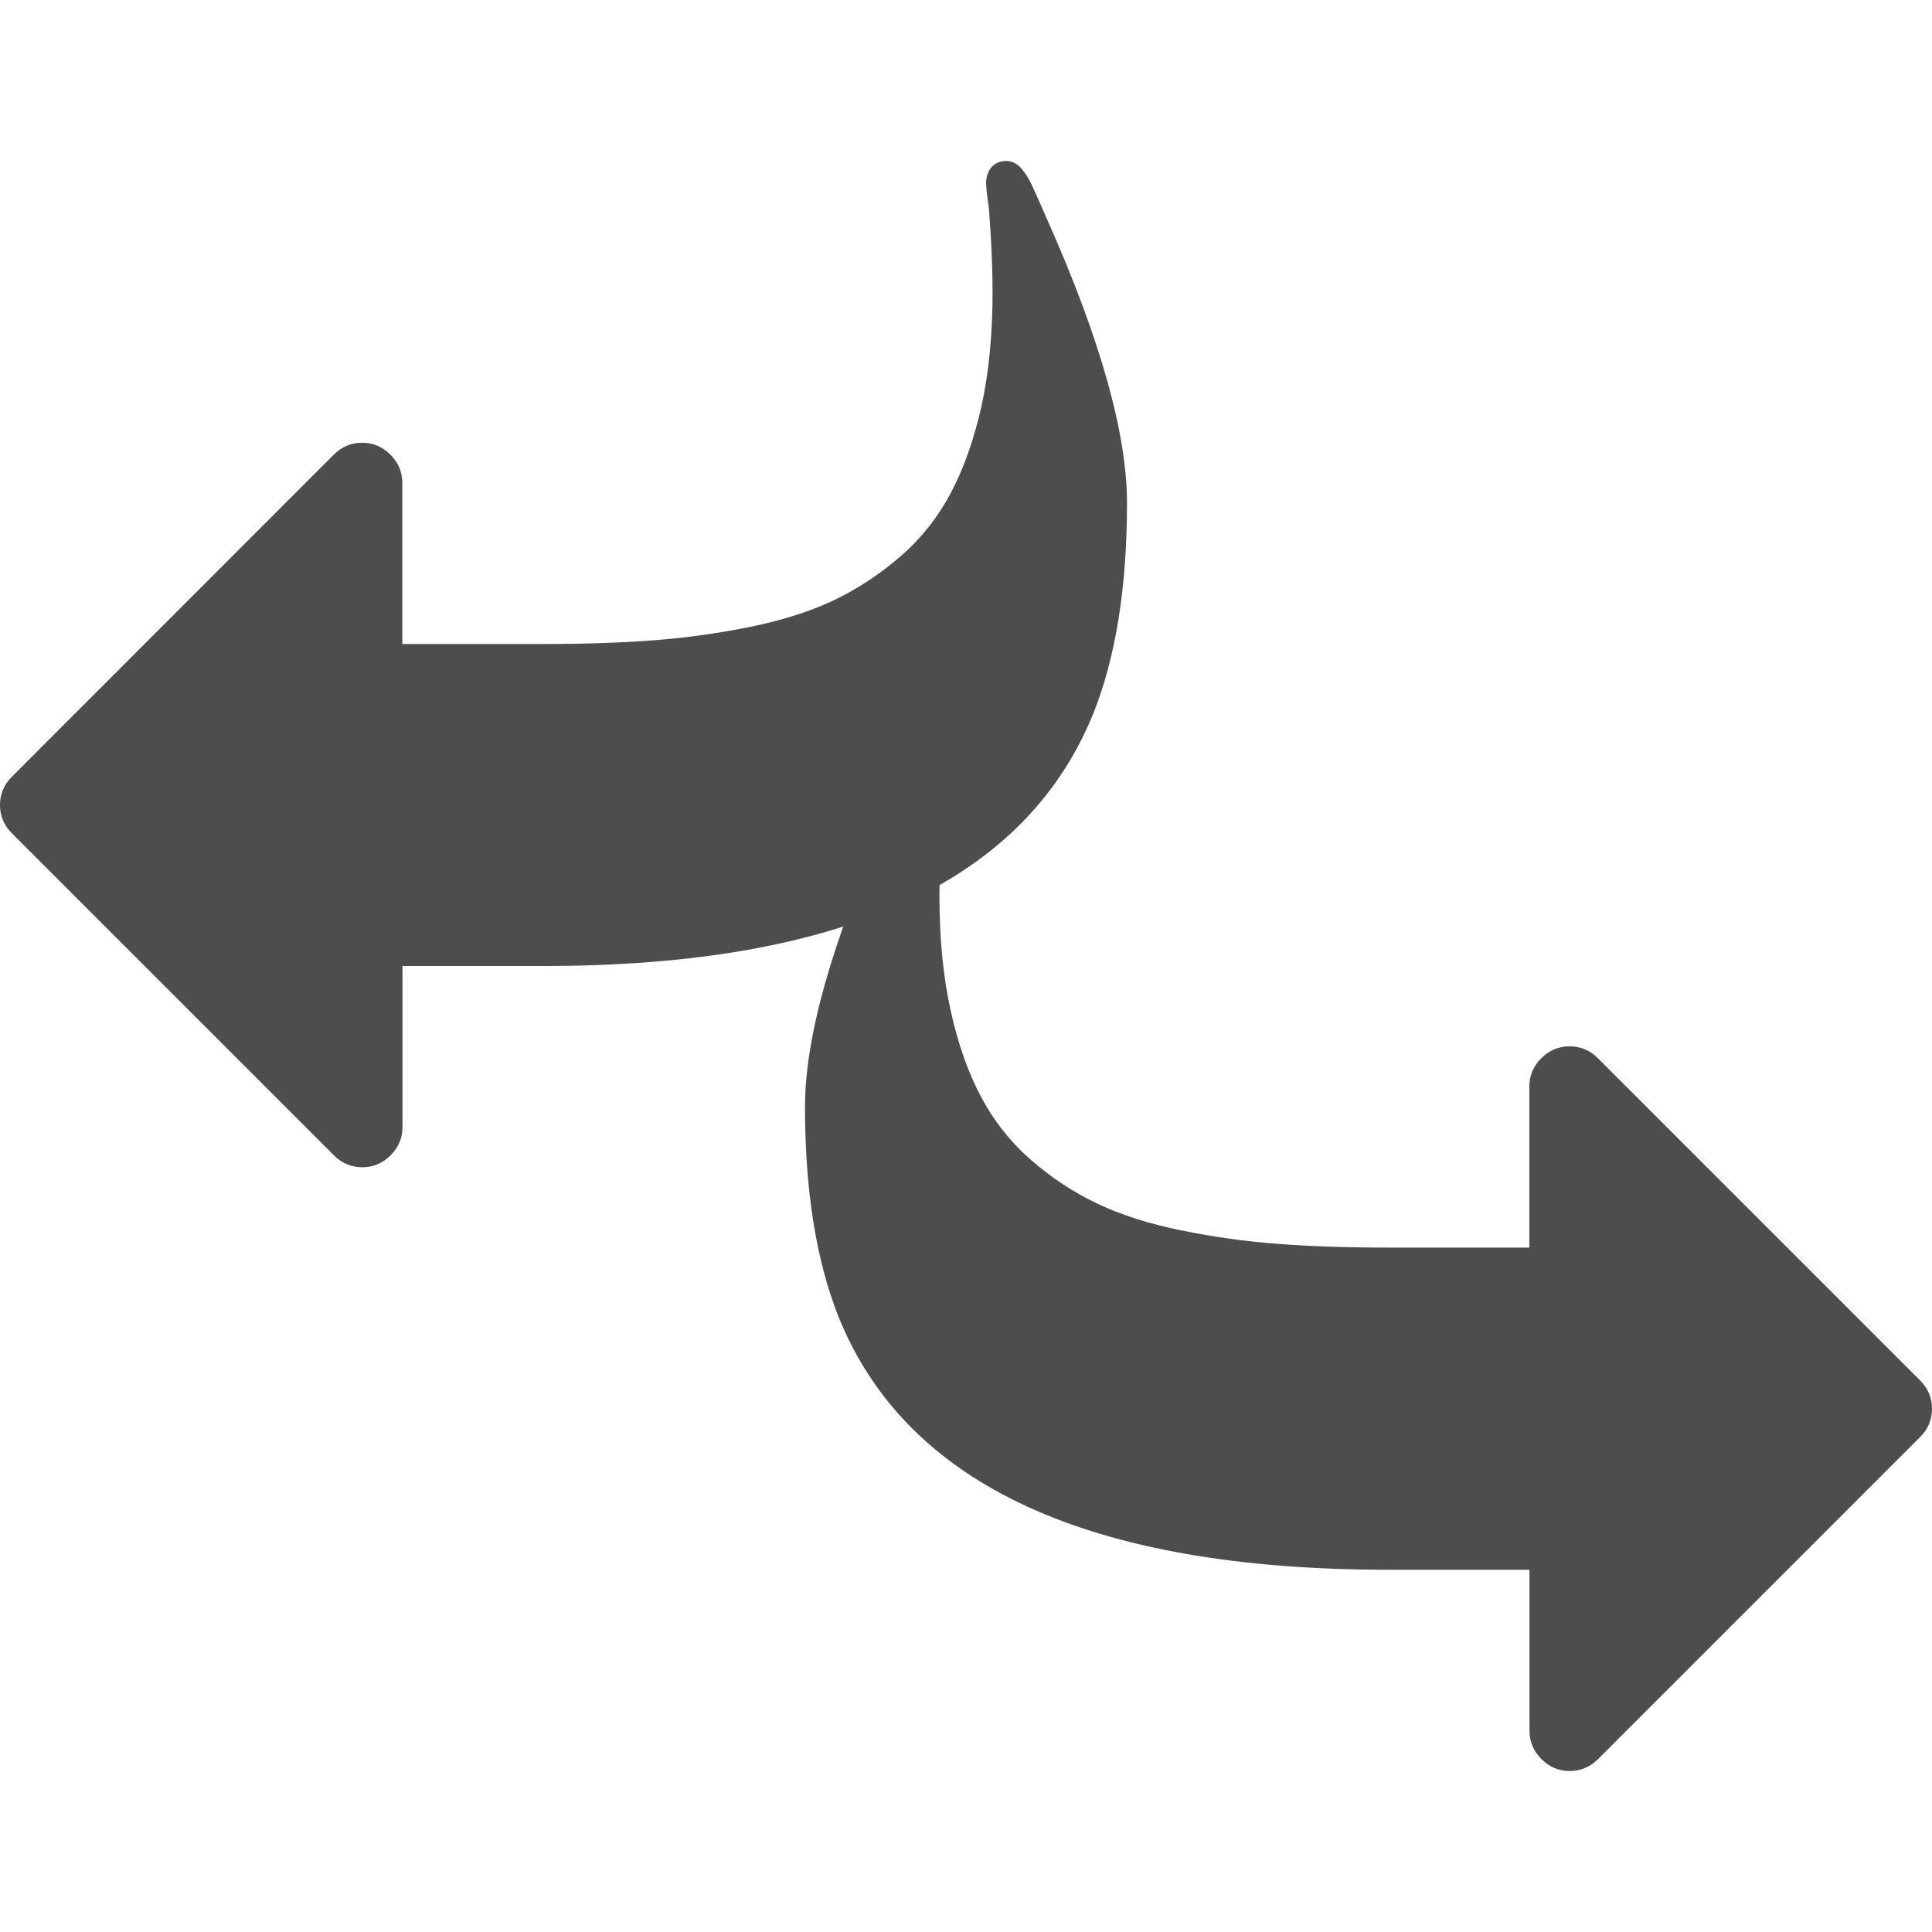
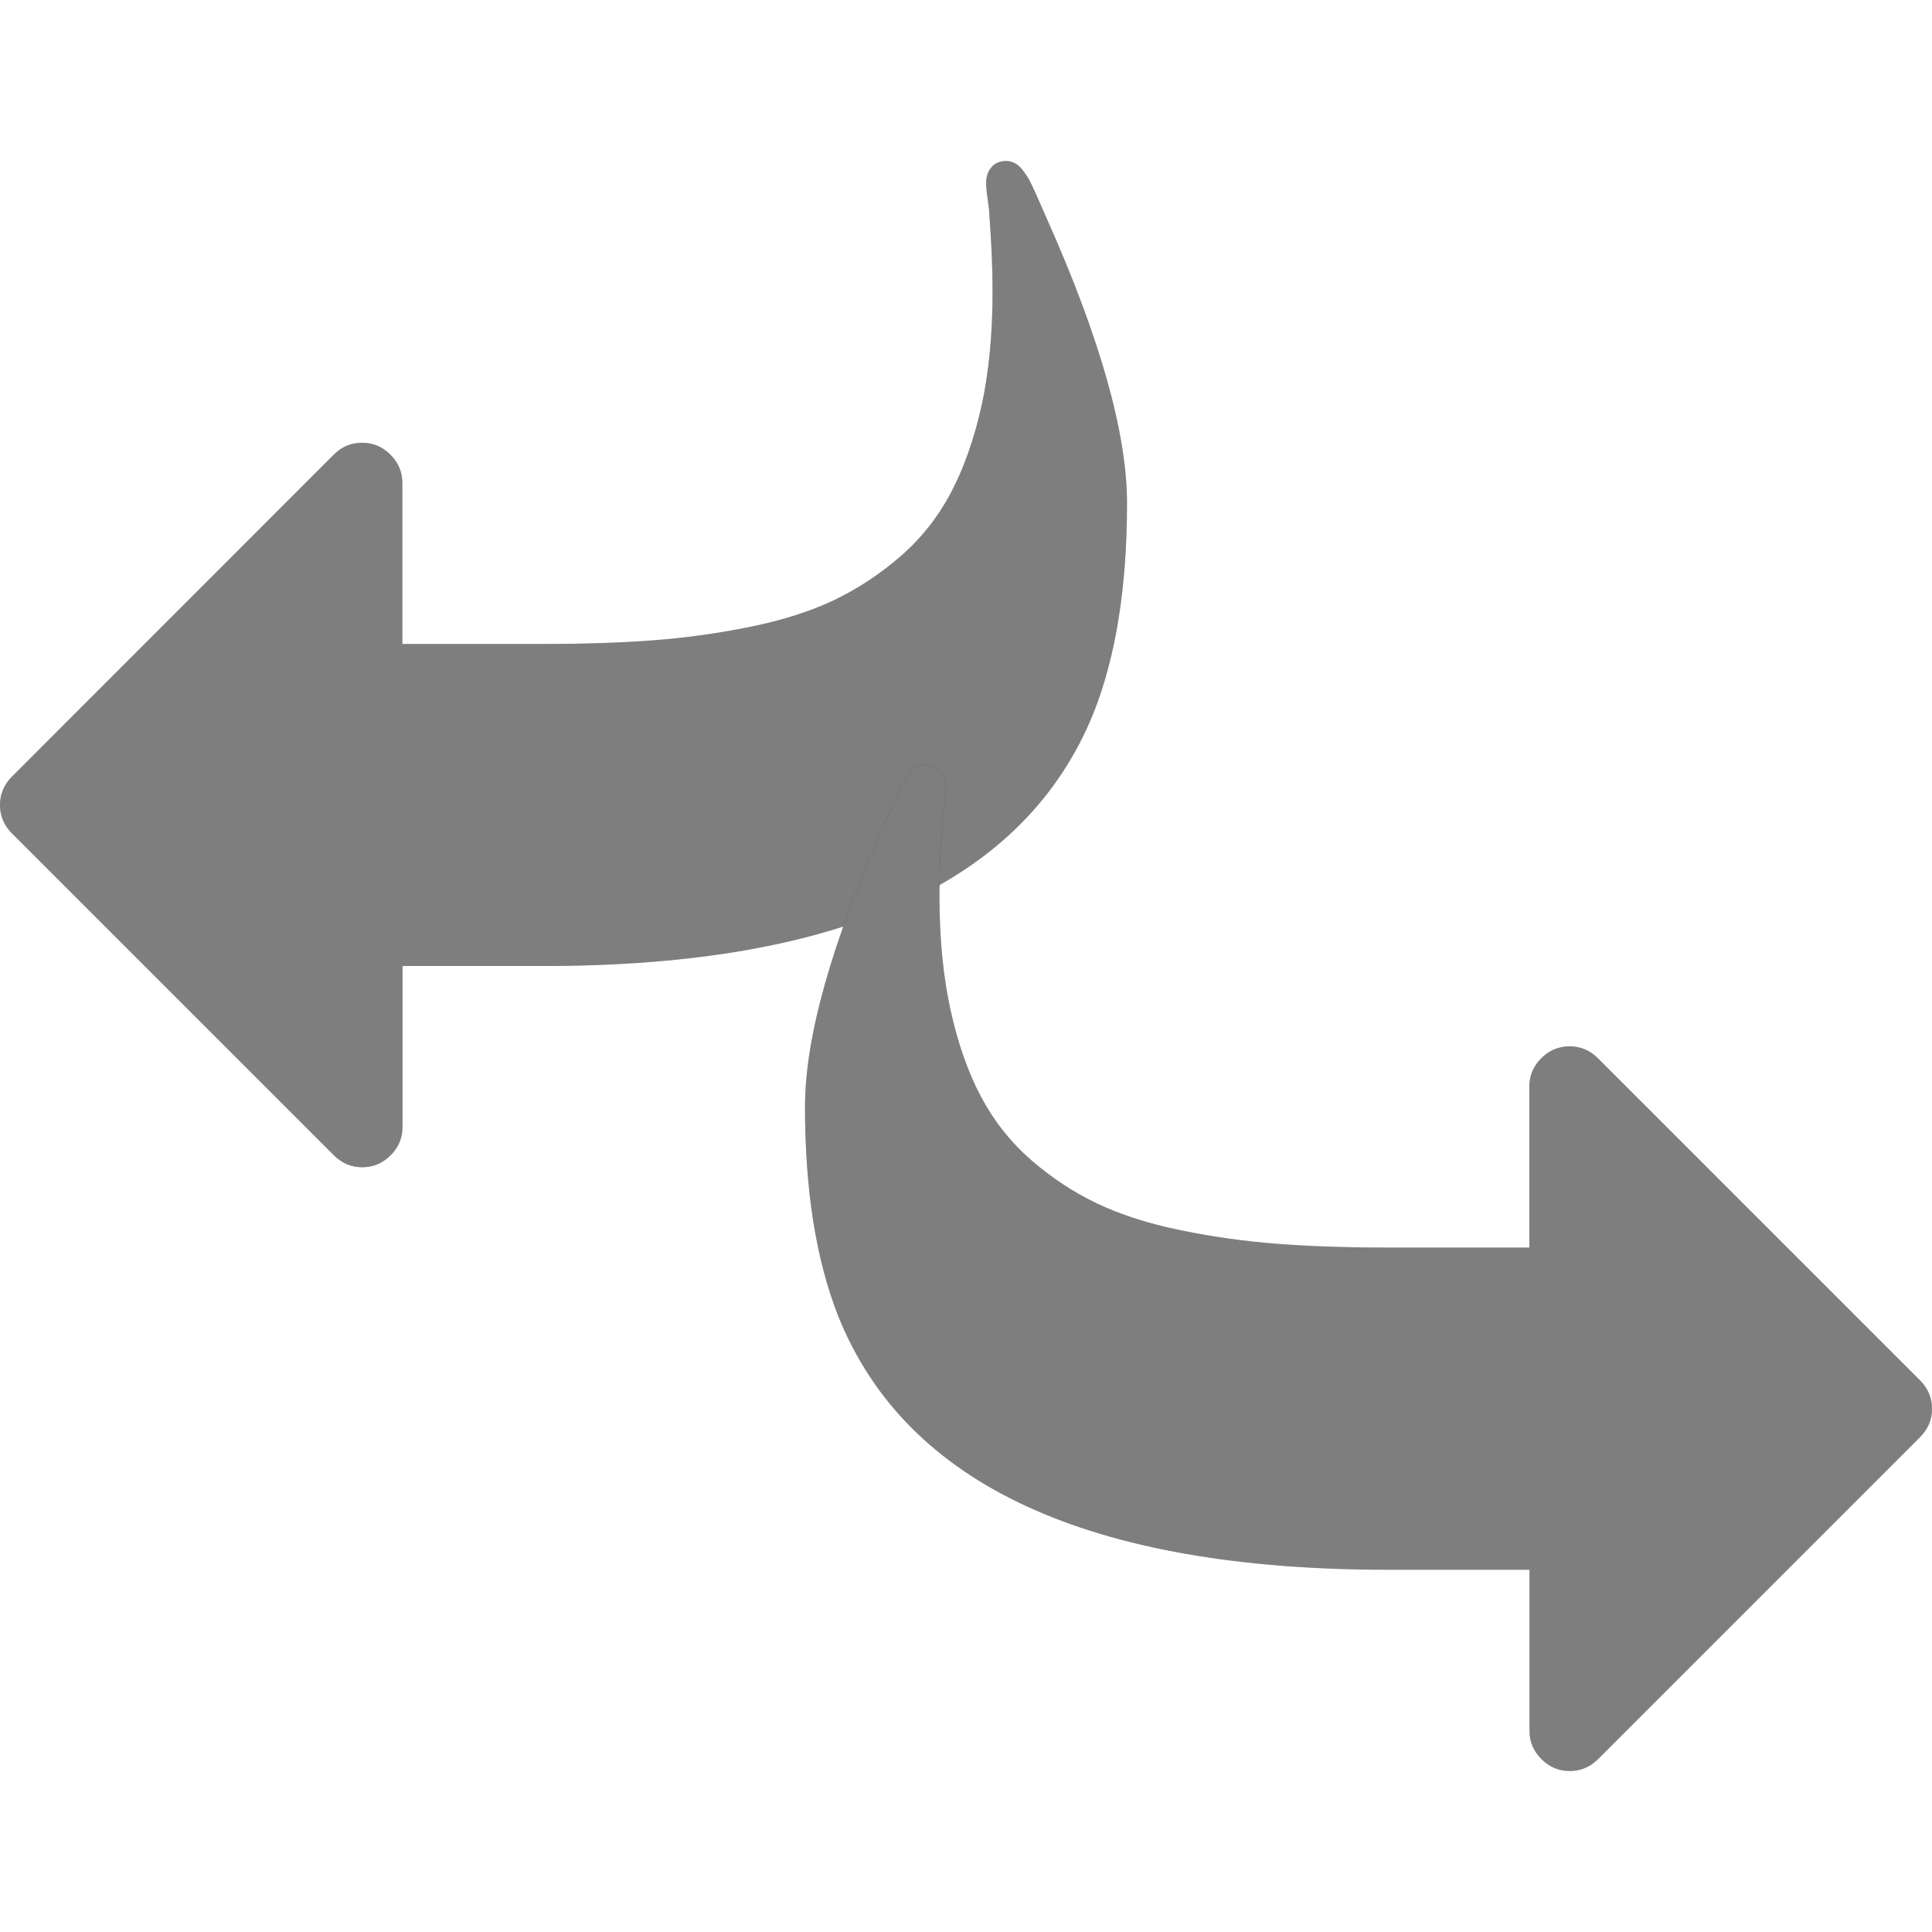
<svg xmlns="http://www.w3.org/2000/svg" width="12" height="12" viewBox="0 0 12 12" id="svg2" version="1.1">
-   <defs id="defs4" />
+   <defs id="defs4">
+     <filter style="color-interpolation-filters:sRGB;" id="filter5741">
+       <feColorMatrix values="1 0 0 0.192 -0 0 1 0 0.192 -0 0 0 1 0.192 -0 0 0 0 1 0" id="feColorMatrix5739" />
+     </filter>
+     <filter style="color-interpolation-filters:sRGB;" id="filter5745">
+       <feColorMatrix values="1 0 0 0.192 -0 0 1 0 0.192 -0 0 0 1 0.192 -0 0 0 0 1 0" id="feColorMatrix5743" />
+     </filter>
+   </defs>
  <g id="layer1" transform="translate(-72.08867,-1434.865)" />
-   <path id="path4170" d="M 7,3.125 Q 7,2.477 6.504,1.363 6.492,1.336 6.463,1.27 6.434,1.203 6.41,1.152 6.387,1.102 6.359,1.066 6.313,1 6.25,1 q -0.059,0 -0.092,0.039 -0.033,0.039 -0.033,0.098 0,0.035 0.01,0.103 0.01,0.068 0.01,0.092 0.02,0.266 0.02,0.48 0,0.395 -0.068,0.707 Q 6.027,2.832 5.906,3.061 5.785,3.289 5.594,3.455 5.402,3.621 5.182,3.727 4.961,3.832 4.662,3.893 q -0.299,0.061 -0.602,0.084 -0.303,0.023 -0.686,0.023 l -0.875,0 0,-1 q 0,-0.102 -0.074,-0.176 -0.074,-0.074 -0.176,-0.074 -0.102,0 -0.176,0.074 L 0.074,4.824 Q 0,4.898 0,5 0,5.102 0.074,5.176 l 2,2 q 0.074,0.074 0.176,0.074 0.102,0 0.176,-0.074 0.074,-0.074 0.074,-0.176 l 0,-1 0.875,0 q 2.785,0 3.418,-1.574 0.207,-0.523 0.207,-1.301 z" style="color:#000000;font-style:normal;font-variant:normal;font-weight:normal;font-stretch:normal;font-size:medium;line-height:normal;font-family:sans-serif;text-indent:0;text-align:start;text-decoration:none;text-decoration-line:none;text-decoration-style:solid;text-decoration-color:#000000;letter-spacing:normal;word-spacing:normal;text-transform:none;direction:ltr;block-progression:tb;writing-mode:lr-tb;baseline-shift:baseline;text-anchor:start;white-space:normal;clip-rule:nonzero;display:inline;overflow:visible;visibility:visible;opacity:1;isolation:auto;mix-blend-mode:normal;color-interpolation:sRGB;color-interpolation-filters:linearRGB;solid-color:#000000;solid-opacity:1;fill:#4d4d4d;fill-opacity:1;fill-rule:evenodd;stroke:none;stroke-width:1px;stroke-linecap:butt;stroke-linejoin:miter;stroke-miterlimit:4;stroke-dasharray:none;stroke-dashoffset:0;stroke-opacity:1;color-rendering:auto;image-rendering:auto;shape-rendering:auto;text-rendering:auto;enable-background:accumulate" />
-   <path style="color:#000000;font-style:normal;font-variant:normal;font-weight:normal;font-stretch:normal;font-size:medium;line-height:normal;font-family:sans-serif;text-indent:0;text-align:start;text-decoration:none;text-decoration-line:none;text-decoration-style:solid;text-decoration-color:#000000;letter-spacing:normal;word-spacing:normal;text-transform:none;direction:ltr;block-progression:tb;writing-mode:lr-tb;baseline-shift:baseline;text-anchor:start;white-space:normal;clip-rule:nonzero;display:inline;overflow:visible;visibility:visible;opacity:1;isolation:auto;mix-blend-mode:normal;color-interpolation:sRGB;color-interpolation-filters:linearRGB;solid-color:#000000;solid-opacity:1;fill:#4d4d4d;fill-opacity:1;fill-rule:evenodd;stroke:none;stroke-width:1px;stroke-linecap:butt;stroke-linejoin:miter;stroke-miterlimit:4;stroke-dasharray:none;stroke-dashoffset:0;stroke-opacity:1;color-rendering:auto;image-rendering:auto;shape-rendering:auto;text-rendering:auto;enable-background:accumulate" d="m 5,6.875 q 0,-0.648 0.496,-1.762 0.012,-0.027 0.041,-0.094 0.029,-0.066 0.053,-0.117 0.023,-0.051 0.051,-0.086 0.047,-0.066 0.109,-0.066 0.059,0 0.092,0.039 0.033,0.039 0.033,0.098 0,0.035 -0.01,0.103 -0.01,0.068 -0.01,0.092 -0.02,0.266 -0.02,0.48 0,0.395 0.068,0.707 0.068,0.312 0.189,0.541 0.121,0.228 0.312,0.395 0.191,0.166 0.412,0.271 0.221,0.105 0.52,0.166 0.299,0.061 0.602,0.084 0.303,0.023 0.686,0.023 l 0.875,0 0,-1 q 0,-0.102 0.074,-0.176 0.074,-0.074 0.176,-0.074 0.102,0 0.176,0.074 L 11.926,8.574 Q 12,8.648 12,8.75 12,8.852 11.926,8.926 L 9.926,10.926 Q 9.852,11 9.75,11 9.648,11 9.574,10.926 9.5,10.852 9.5,10.75 l 0,-1 -0.875,0 q -2.785,0 -3.418,-1.574 Q 5,7.652 5,6.875 Z" id="path5382" />
+   <path id="path4170" d="M 7,3.125 Q 7,2.477 6.504,1.363 6.492,1.336 6.463,1.27 6.434,1.203 6.41,1.152 6.387,1.102 6.359,1.066 6.313,1 6.25,1 q -0.059,0 -0.092,0.039 -0.033,0.039 -0.033,0.098 0,0.035 0.01,0.103 0.01,0.068 0.01,0.092 0.02,0.266 0.02,0.48 0,0.395 -0.068,0.707 Q 6.027,2.832 5.906,3.061 5.785,3.289 5.594,3.455 5.402,3.621 5.182,3.727 4.961,3.832 4.662,3.893 q -0.299,0.061 -0.602,0.084 -0.303,0.023 -0.686,0.023 l -0.875,0 0,-1 q 0,-0.102 -0.074,-0.176 -0.074,-0.074 -0.176,-0.074 -0.102,0 -0.176,0.074 L 0.074,4.824 Q 0,4.898 0,5 0,5.102 0.074,5.176 l 2,2 q 0.074,0.074 0.176,0.074 0.102,0 0.176,-0.074 0.074,-0.074 0.074,-0.176 l 0,-1 0.875,0 q 2.785,0 3.418,-1.574 0.207,-0.523 0.207,-1.301 z" style="color:#000000;font-style:normal;font-variant:normal;font-weight:normal;font-stretch:normal;font-size:medium;line-height:normal;font-family:sans-serif;text-indent:0;text-align:start;text-decoration:none;text-decoration-line:none;text-decoration-style:solid;text-decoration-color:#000000;letter-spacing:normal;word-spacing:normal;text-transform:none;direction:ltr;block-progression:tb;writing-mode:lr-tb;baseline-shift:baseline;text-anchor:start;white-space:normal;clip-rule:nonzero;display:inline;overflow:visible;visibility:visible;opacity:1;isolation:auto;mix-blend-mode:normal;color-interpolation:sRGB;color-interpolation-filters:linearRGB;solid-color:#000000;solid-opacity:1;fill:#4d4d4d;fill-opacity:1;fill-rule:evenodd;stroke:none;stroke-width:1px;stroke-linecap:butt;stroke-linejoin:miter;stroke-miterlimit:4;stroke-dasharray:none;stroke-dashoffset:0;stroke-opacity:1;color-rendering:auto;image-rendering:auto;shape-rendering:auto;text-rendering:auto;enable-background:accumulate;filter:url(#filter5741)" />
+   <path style="color:#000000;font-style:normal;font-variant:normal;font-weight:normal;font-stretch:normal;font-size:medium;line-height:normal;font-family:sans-serif;text-indent:0;text-align:start;text-decoration:none;text-decoration-line:none;text-decoration-style:solid;text-decoration-color:#000000;letter-spacing:normal;word-spacing:normal;text-transform:none;direction:ltr;block-progression:tb;writing-mode:lr-tb;baseline-shift:baseline;text-anchor:start;white-space:normal;clip-rule:nonzero;display:inline;overflow:visible;visibility:visible;opacity:1;isolation:auto;mix-blend-mode:normal;color-interpolation:sRGB;color-interpolation-filters:linearRGB;solid-color:#000000;solid-opacity:1;fill:#4d4d4d;fill-opacity:1;fill-rule:evenodd;stroke:none;stroke-width:1px;stroke-linecap:butt;stroke-linejoin:miter;stroke-miterlimit:4;stroke-dasharray:none;stroke-dashoffset:0;stroke-opacity:1;color-rendering:auto;image-rendering:auto;shape-rendering:auto;text-rendering:auto;enable-background:accumulate;filter:url(#filter5745)" d="m 5,6.875 q 0,-0.648 0.496,-1.762 0.012,-0.027 0.041,-0.094 0.029,-0.066 0.053,-0.117 0.023,-0.051 0.051,-0.086 0.047,-0.066 0.109,-0.066 0.059,0 0.092,0.039 0.033,0.039 0.033,0.098 0,0.035 -0.01,0.103 -0.01,0.068 -0.01,0.092 -0.02,0.266 -0.02,0.48 0,0.395 0.068,0.707 0.068,0.312 0.189,0.541 0.121,0.228 0.312,0.395 0.191,0.166 0.412,0.271 0.221,0.105 0.52,0.166 0.299,0.061 0.602,0.084 0.303,0.023 0.686,0.023 l 0.875,0 0,-1 q 0,-0.102 0.074,-0.176 0.074,-0.074 0.176,-0.074 0.102,0 0.176,0.074 L 11.926,8.574 Q 12,8.648 12,8.75 12,8.852 11.926,8.926 L 9.926,10.926 Q 9.852,11 9.75,11 9.648,11 9.574,10.926 9.5,10.852 9.5,10.75 l 0,-1 -0.875,0 q -2.785,0 -3.418,-1.574 Q 5,7.652 5,6.875 Z" id="path5382" />
</svg>
